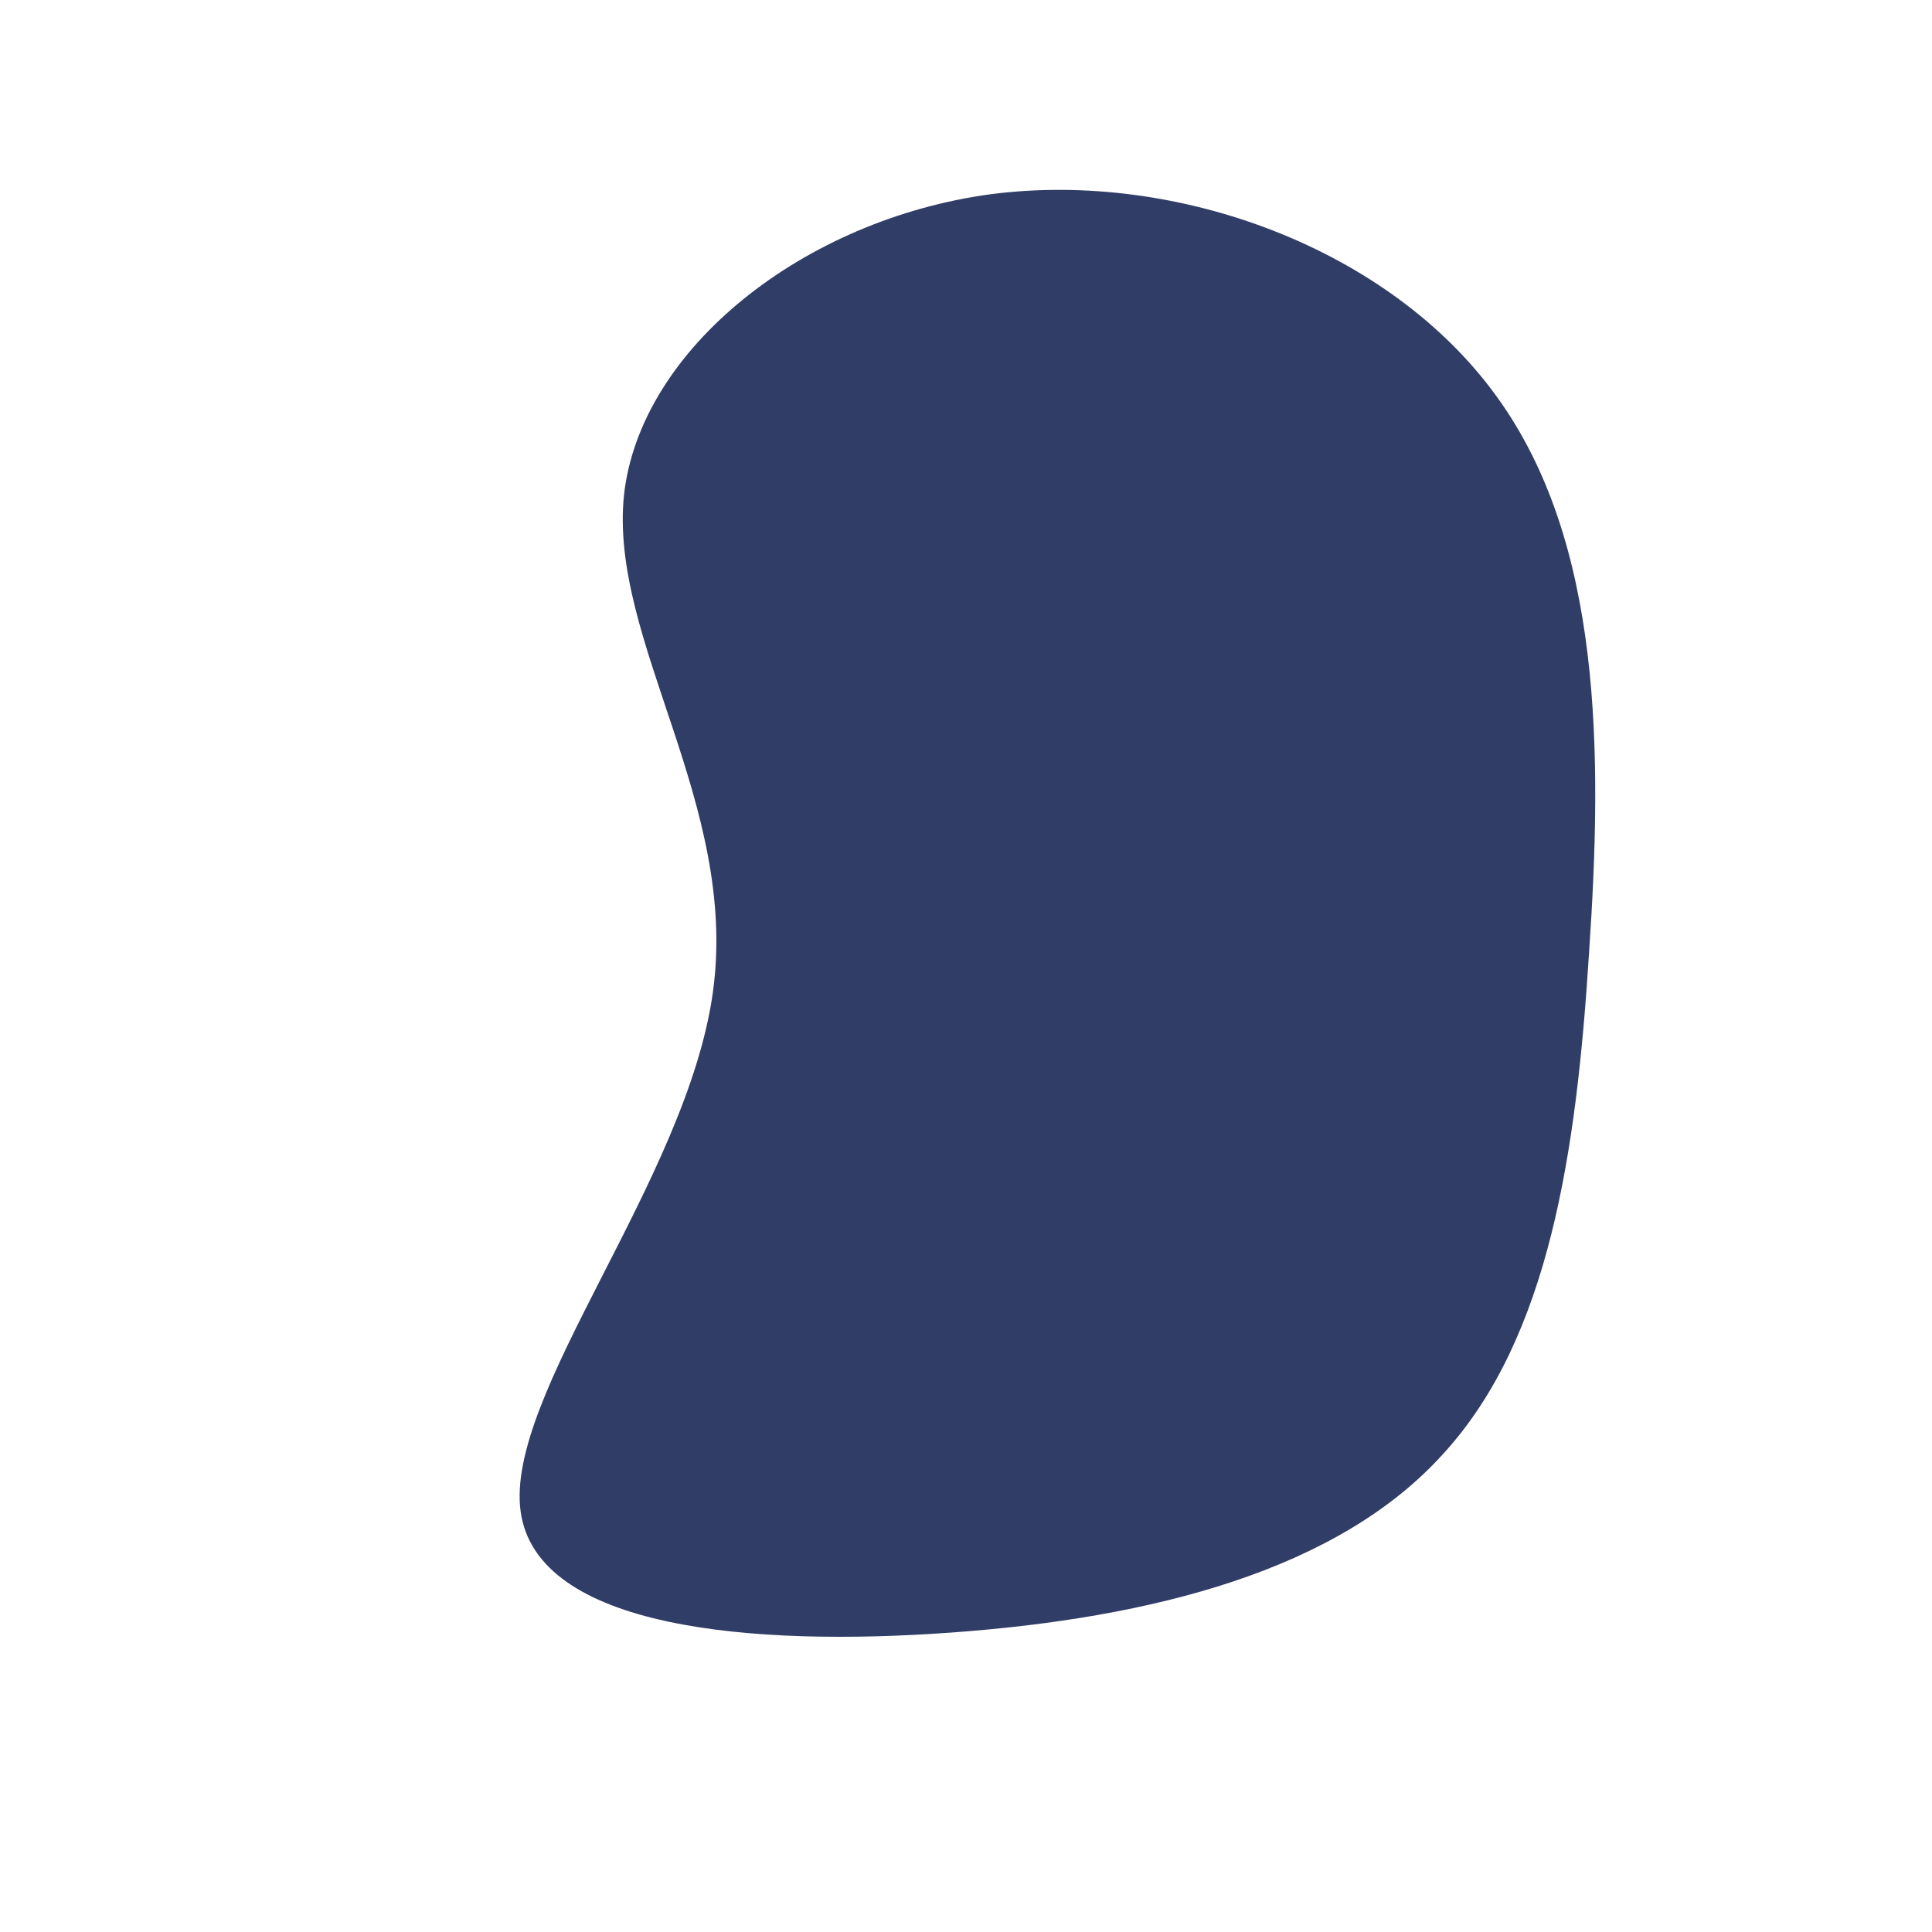
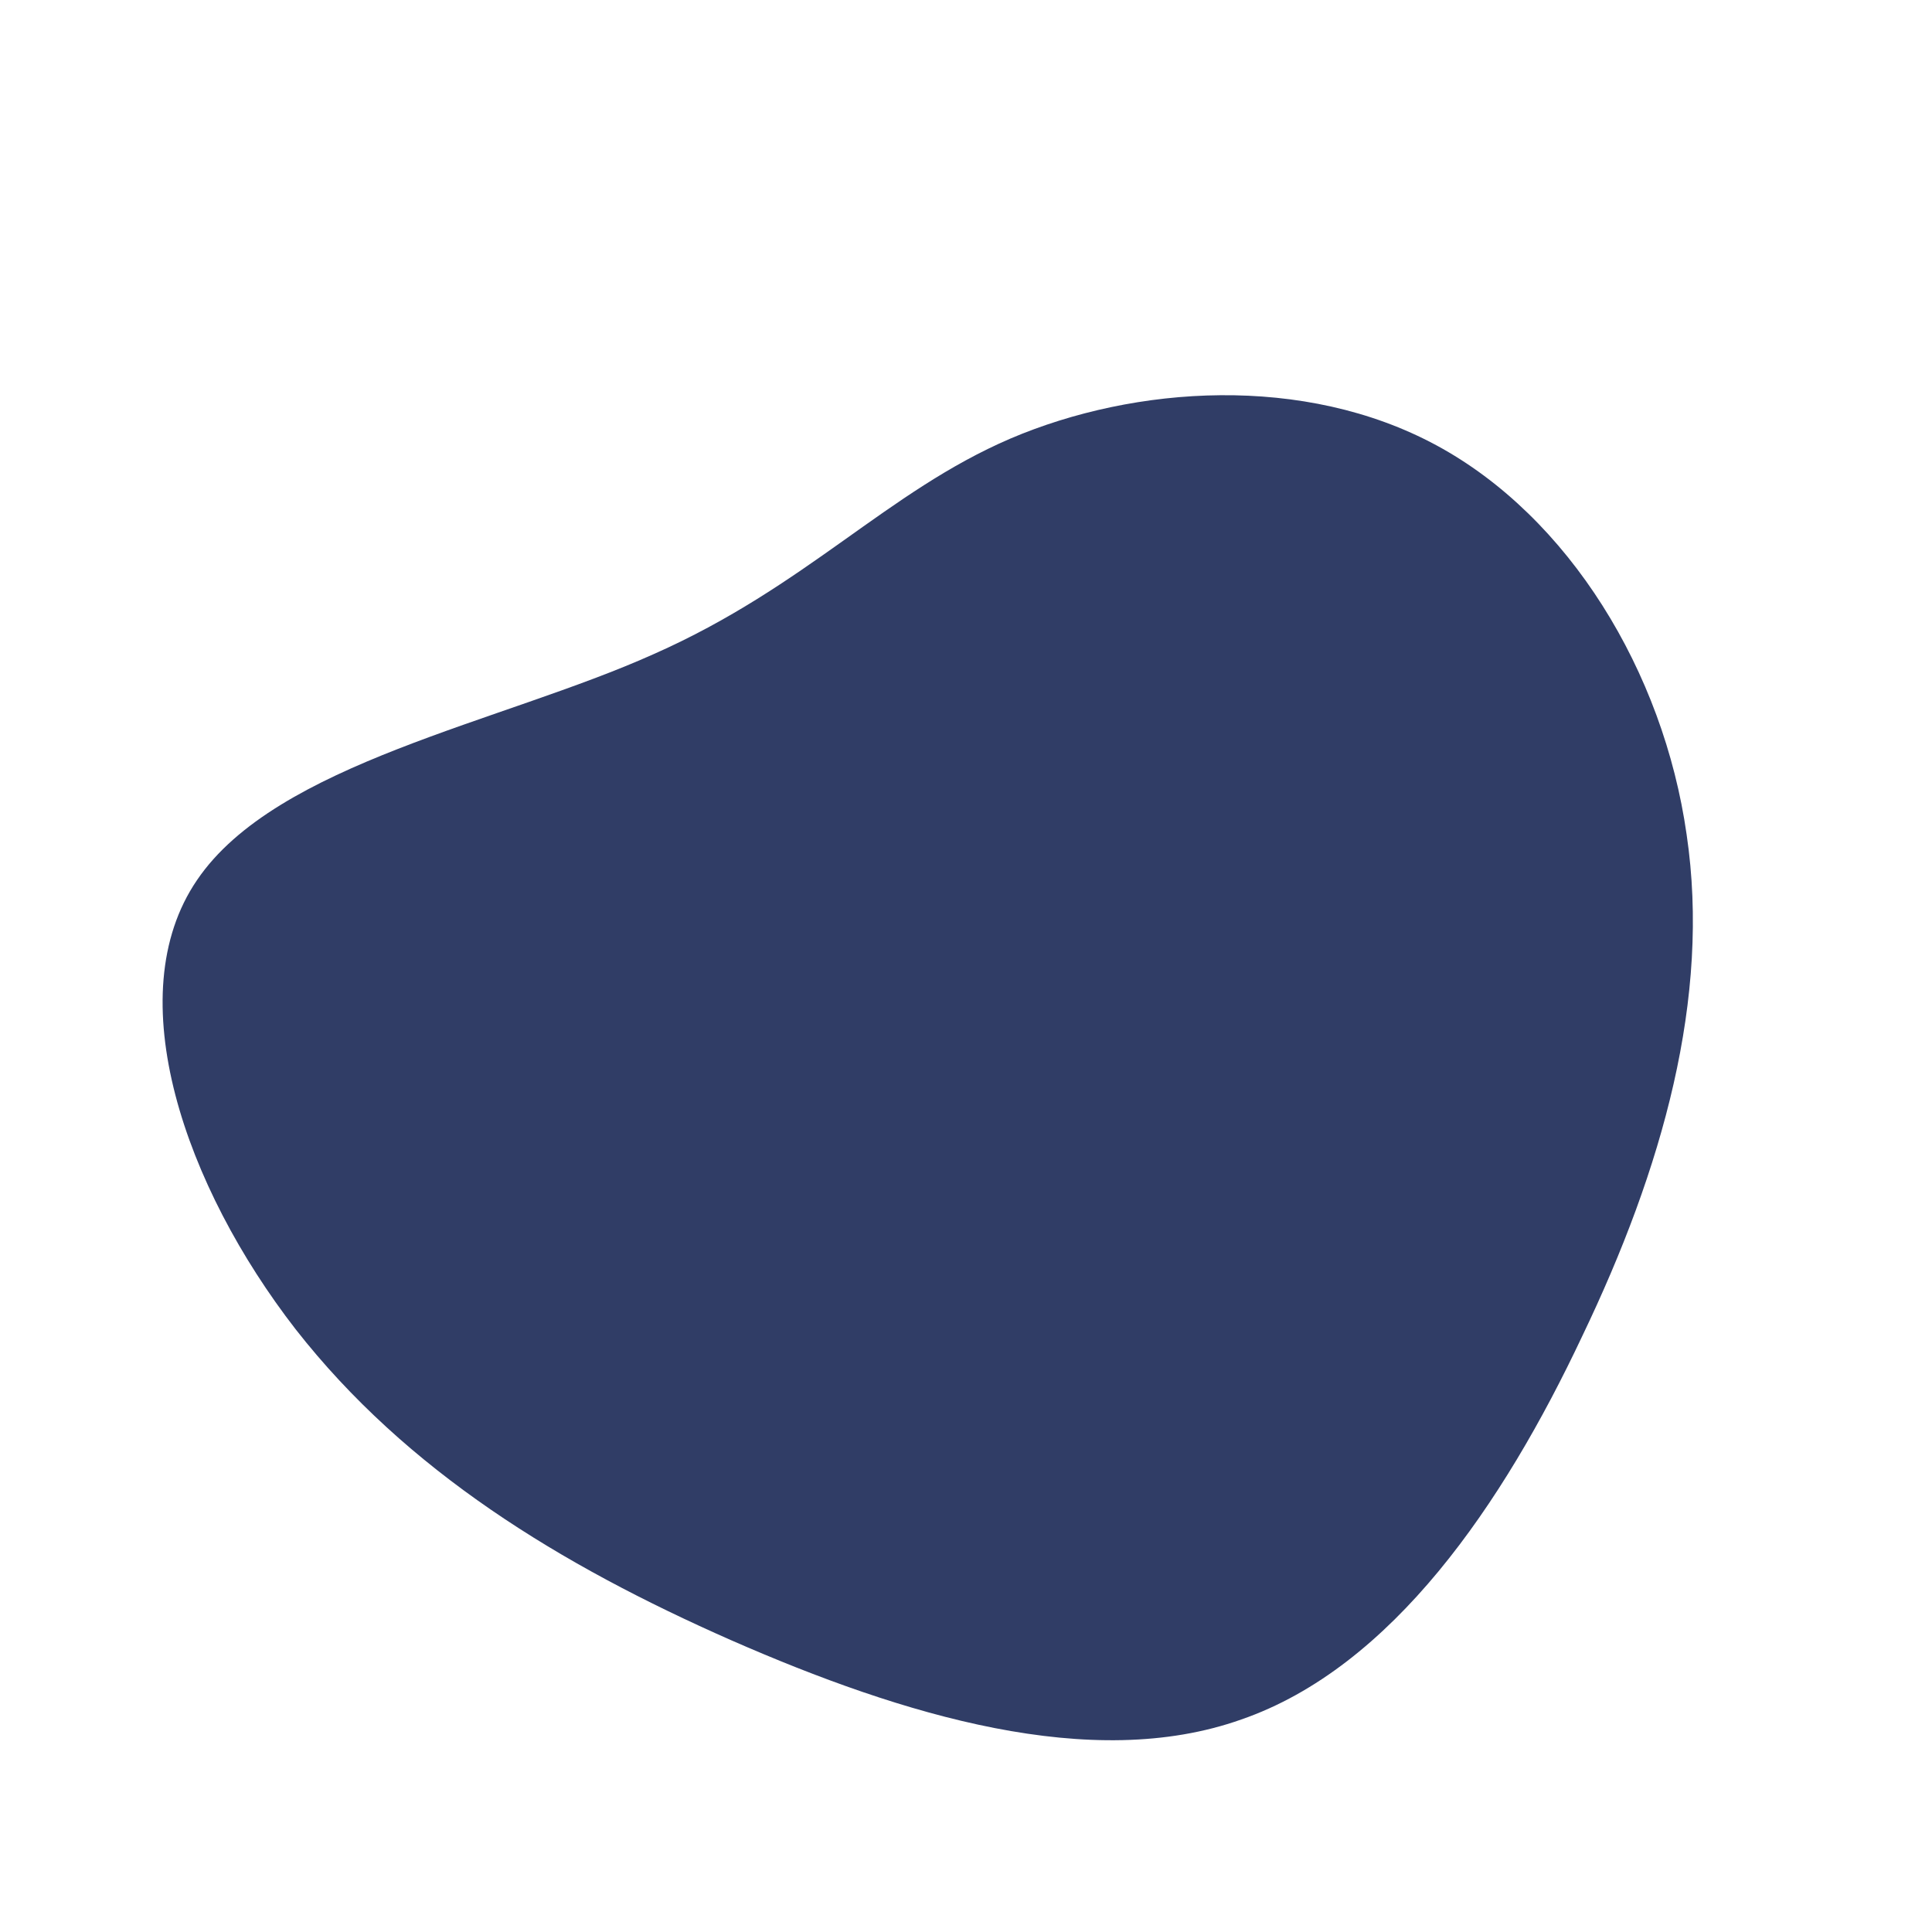
<svg xmlns="http://www.w3.org/2000/svg" viewBox="0 0 200 200">
-   <path fill="#303D66" d="M54.9,-59C65.9,-43.9,65.9,-22,64.5,-1.4C63.2,19.2,60.4,38.5,49.4,50.5C38.5,62.6,19.2,67.5,-1.5,69C-22.2,70.5,-44.4,68.6,-46.1,56.5C-47.8,44.4,-28.9,22.2,-26.2,2.7C-23.5,-16.8,-37,-33.7,-35.4,-48.8C-33.7,-63.9,-16.8,-77.3,2.6,-79.9C22,-82.4,43.9,-74.2,54.9,-59Z" transform="translate(100 100)" />
+   <path fill="#303D66" d="M48.7,-53.9C62.4,-46.5,72.2,-30.5,74.6,-13.6C77.1,3.3,72.1,21,63.8,38.3C55.6,55.7,44.1,72.6,28.5,78C13,83.5,-6.5,77.6,-24.3,69.8C-42,62,-57.9,52.3,-69.4,37.6C-80.8,22.9,-87.8,3.1,-79.6,-8.9C-71.4,-21,-48.1,-25.2,-32.3,-32.3C-16.5,-39.3,-8.2,-49.1,4.6,-54.6C17.5,-60.1,35,-61.3,48.7,-53.9Z" transform="translate(100 100)" />
</svg>
